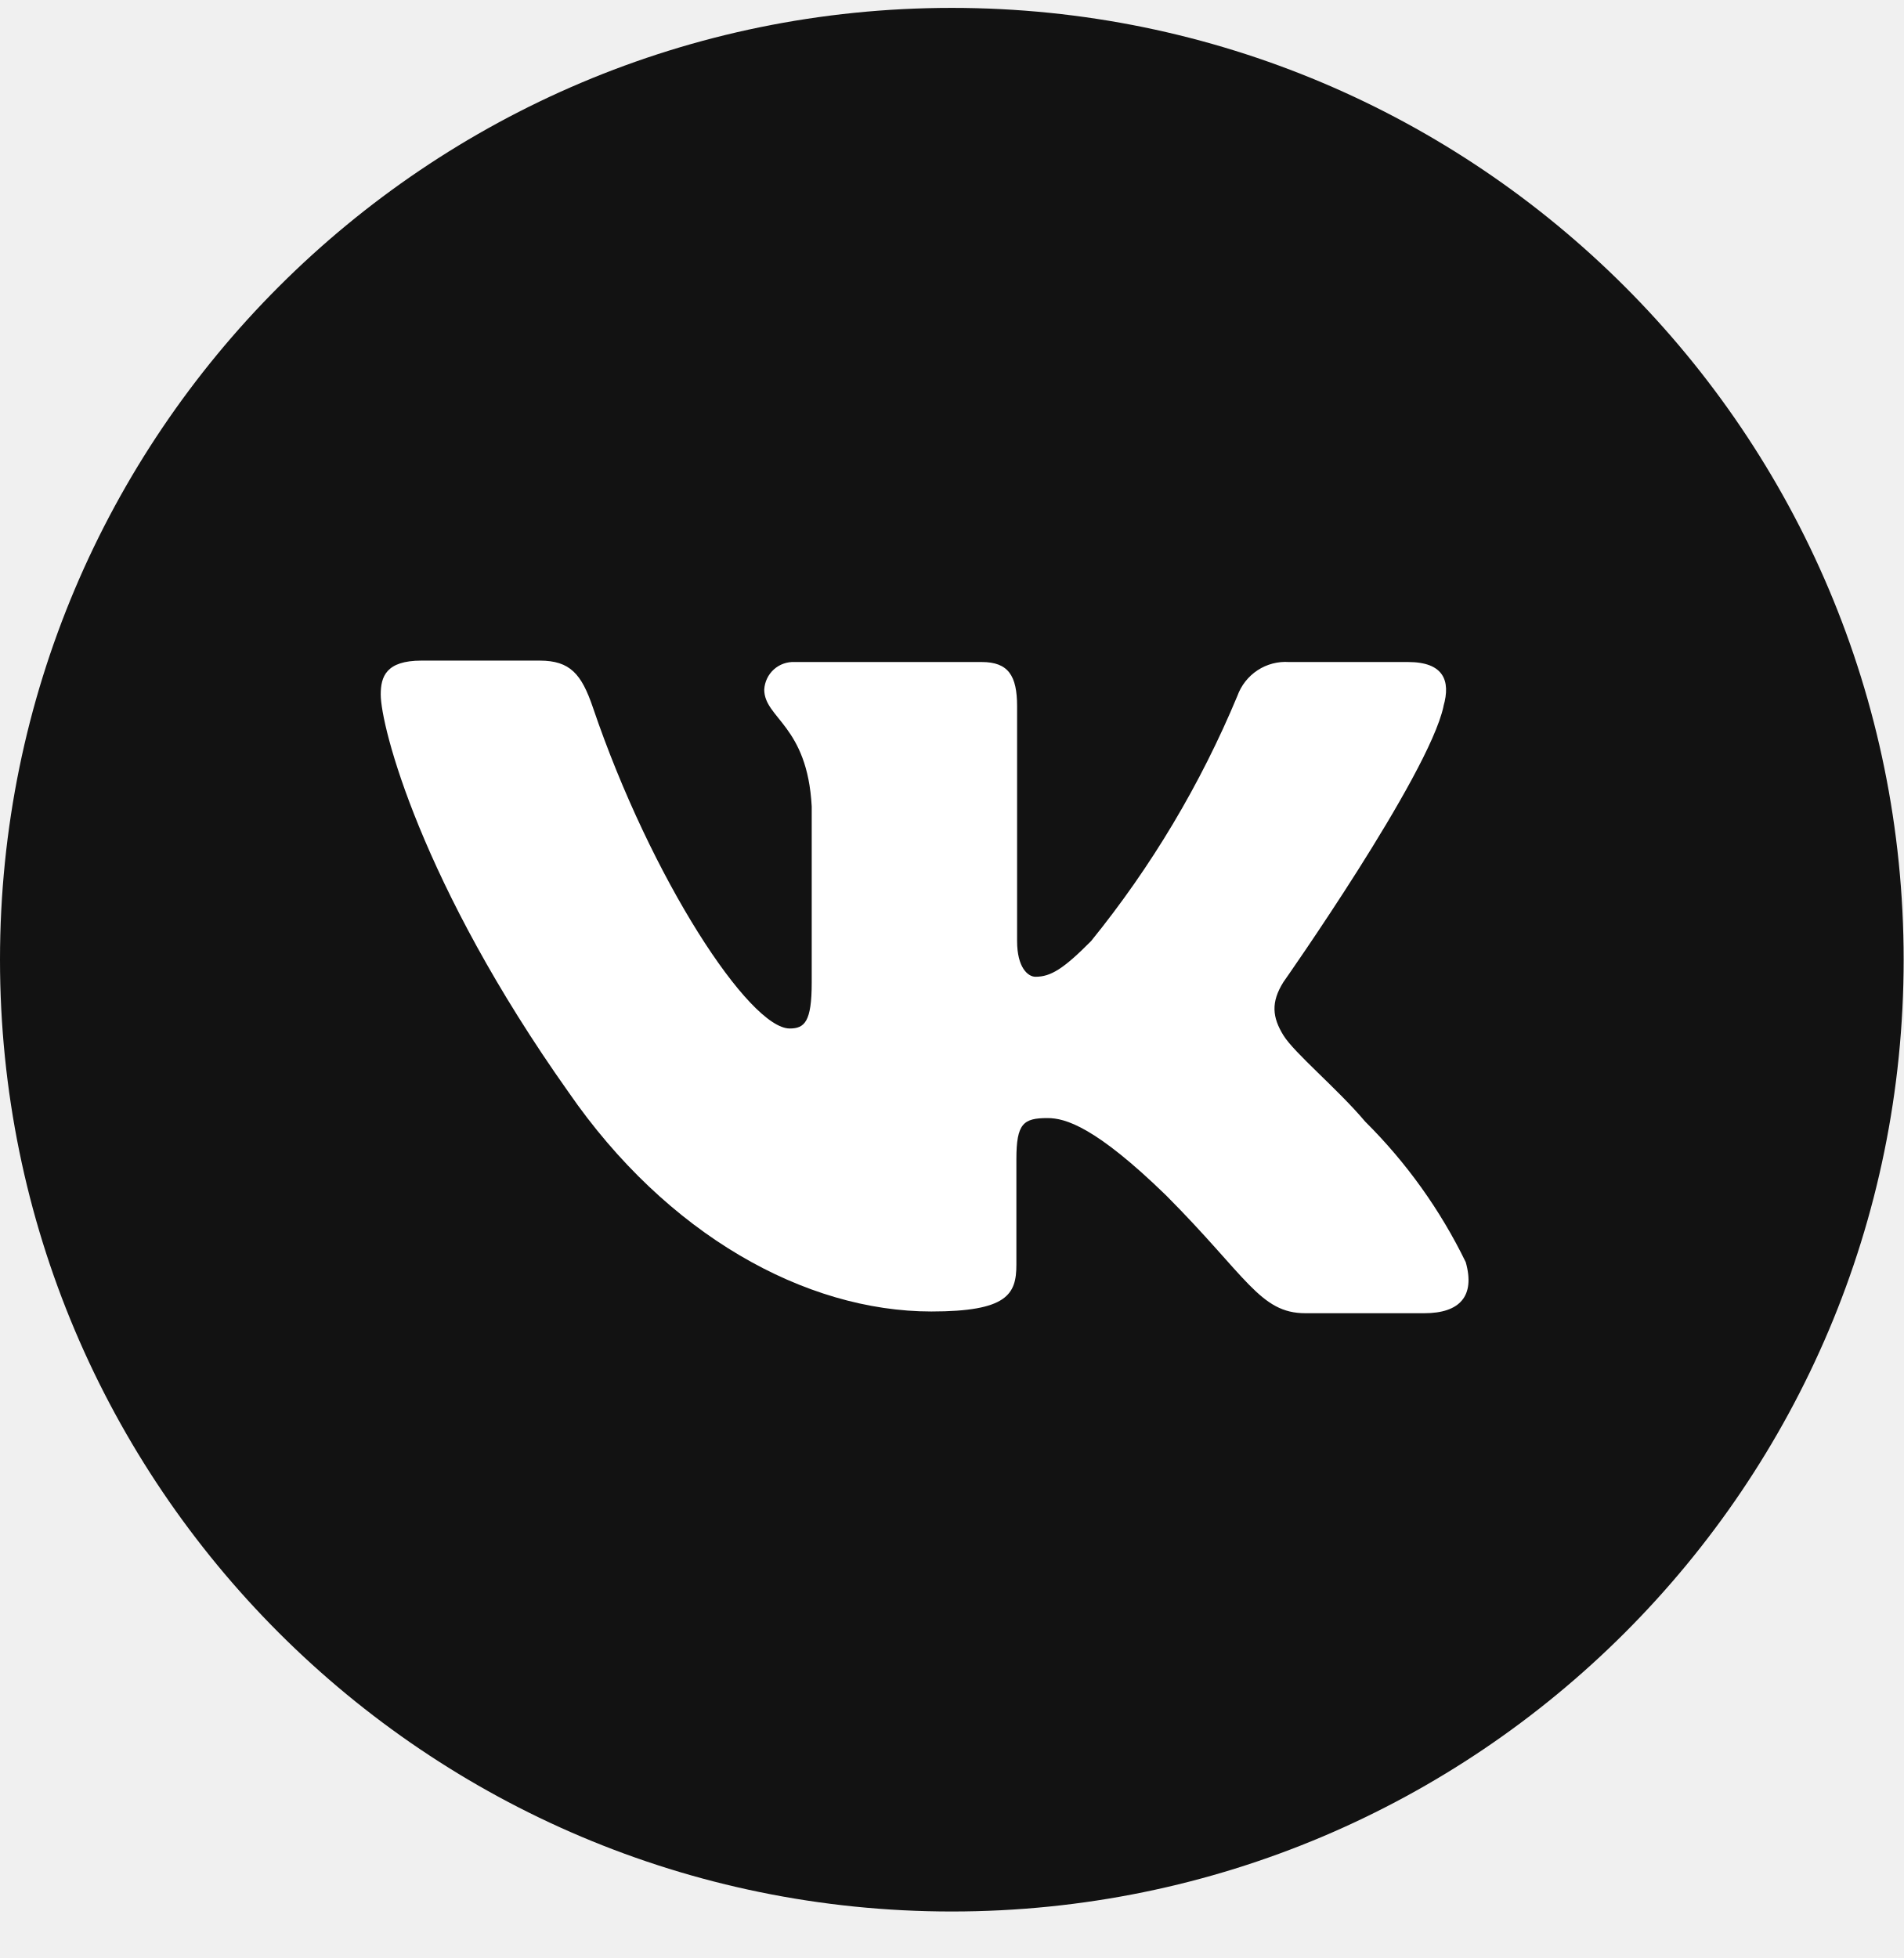
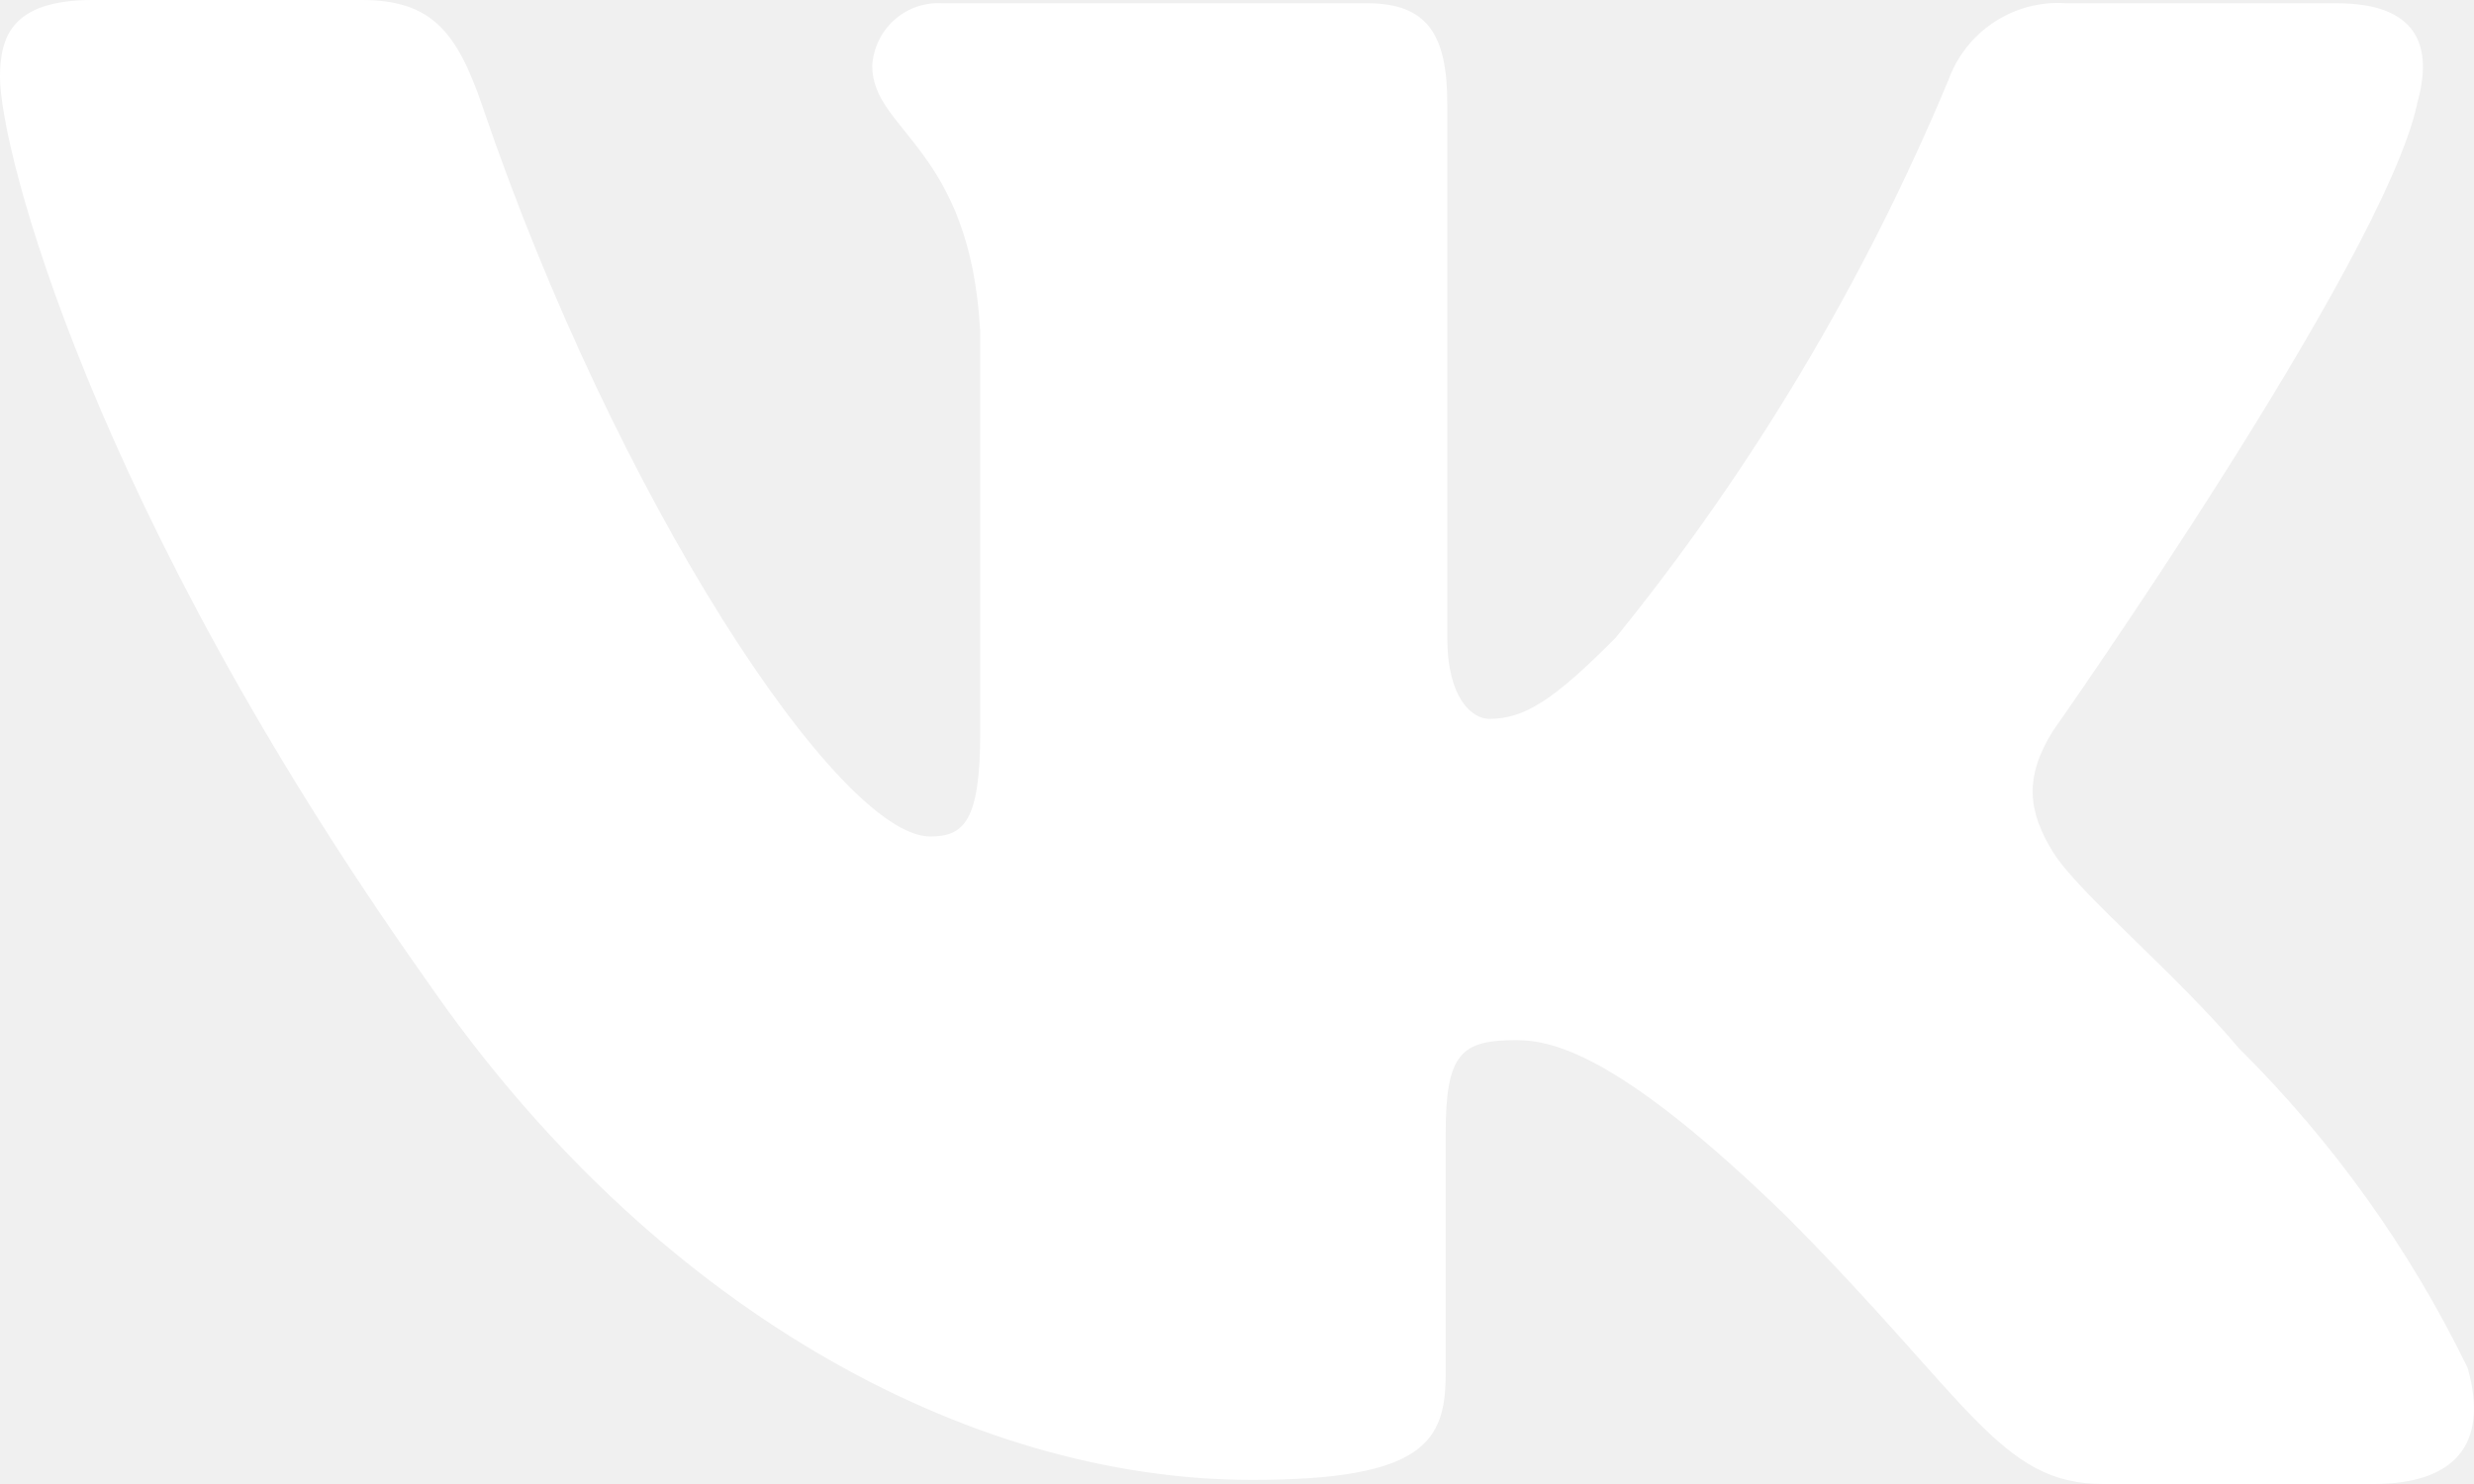
- <svg xmlns="http://www.w3.org/2000/svg" width="35" height="36" viewBox="0 0 35 36" fill="none">
-   <circle cx="17.5" cy="17.645" r="17.5" fill="#121212" />
-   <path fill-rule="evenodd" clip-rule="evenodd" d="M26.539 12.985C26.676 12.513 26.539 12.172 25.888 12.172H23.7C23.496 12.158 23.293 12.211 23.122 12.323C22.95 12.436 22.82 12.601 22.75 12.795C22.073 14.42 21.167 15.938 20.061 17.302C19.553 17.814 19.319 17.959 19.038 17.959C18.902 17.959 18.7 17.794 18.7 17.302V12.985C18.7 12.421 18.537 12.172 18.049 12.172H14.611C14.471 12.165 14.333 12.214 14.228 12.308C14.123 12.403 14.06 12.535 14.051 12.677C14.051 13.208 14.845 13.333 14.924 14.829V18.07C14.924 18.785 14.793 18.91 14.52 18.91C13.778 18.91 11.974 16.167 10.9 13.005C10.692 12.395 10.483 12.146 9.923 12.146H7.749C7.098 12.146 7 12.441 7 12.769C7 13.353 7.736 16.246 10.451 20.078C12.261 22.702 14.806 24.113 17.124 24.113C18.518 24.113 18.687 23.798 18.687 23.253V21.311C18.687 20.655 18.817 20.557 19.26 20.557C19.585 20.557 20.139 20.714 21.441 21.98C22.925 23.47 23.166 24.145 24 24.145H26.187C26.838 24.145 27.125 23.831 26.949 23.207C26.482 22.247 25.856 21.373 25.1 20.622C24.592 20.019 23.798 19.363 23.596 19.035C23.394 18.706 23.362 18.431 23.596 18.057C23.596 18.057 26.259 14.271 26.539 12.992V12.985Z" fill="white" />
+ <svg xmlns="http://www.w3.org/2000/svg" width="20" height="12" viewBox="0 0 20 12" fill="none">
+   <path fill-rule="evenodd" clip-rule="evenodd" d="M19.539 0.84C19.676 0.367 19.539 0.026 18.888 0.026H16.7C16.496 0.012 16.293 0.066 16.122 0.178C15.95 0.29 15.82 0.456 15.75 0.65C15.072 2.274 14.167 3.792 13.061 5.157C12.553 5.669 12.319 5.813 12.039 5.813C11.902 5.813 11.7 5.649 11.7 5.157V0.84C11.7 0.276 11.537 0.026 11.049 0.026H7.611C7.471 0.019 7.333 0.068 7.228 0.163C7.123 0.257 7.06 0.39 7.051 0.531C7.051 1.063 7.846 1.188 7.924 2.683V5.925C7.924 6.64 7.793 6.764 7.52 6.764C6.778 6.764 4.974 4.022 3.9 0.859C3.692 0.249 3.483 0 2.923 0H0.749C0.098 0 0 0.295 0 0.623C0 1.207 0.736 4.101 3.451 7.932C5.261 10.557 7.806 11.967 10.124 11.967C11.518 11.967 11.687 11.652 11.687 11.108V9.166C11.687 8.51 11.817 8.411 12.26 8.411C12.585 8.411 13.139 8.569 14.441 9.835C15.925 11.324 16.166 12 17 12H19.187C19.838 12 20.125 11.685 19.949 11.062C19.482 10.101 18.856 9.227 18.1 8.477C17.592 7.873 16.798 7.217 16.596 6.889C16.394 6.561 16.362 6.285 16.596 5.911C16.596 5.911 19.259 2.126 19.539 0.846V0.84Z" fill="white" />
</svg>
